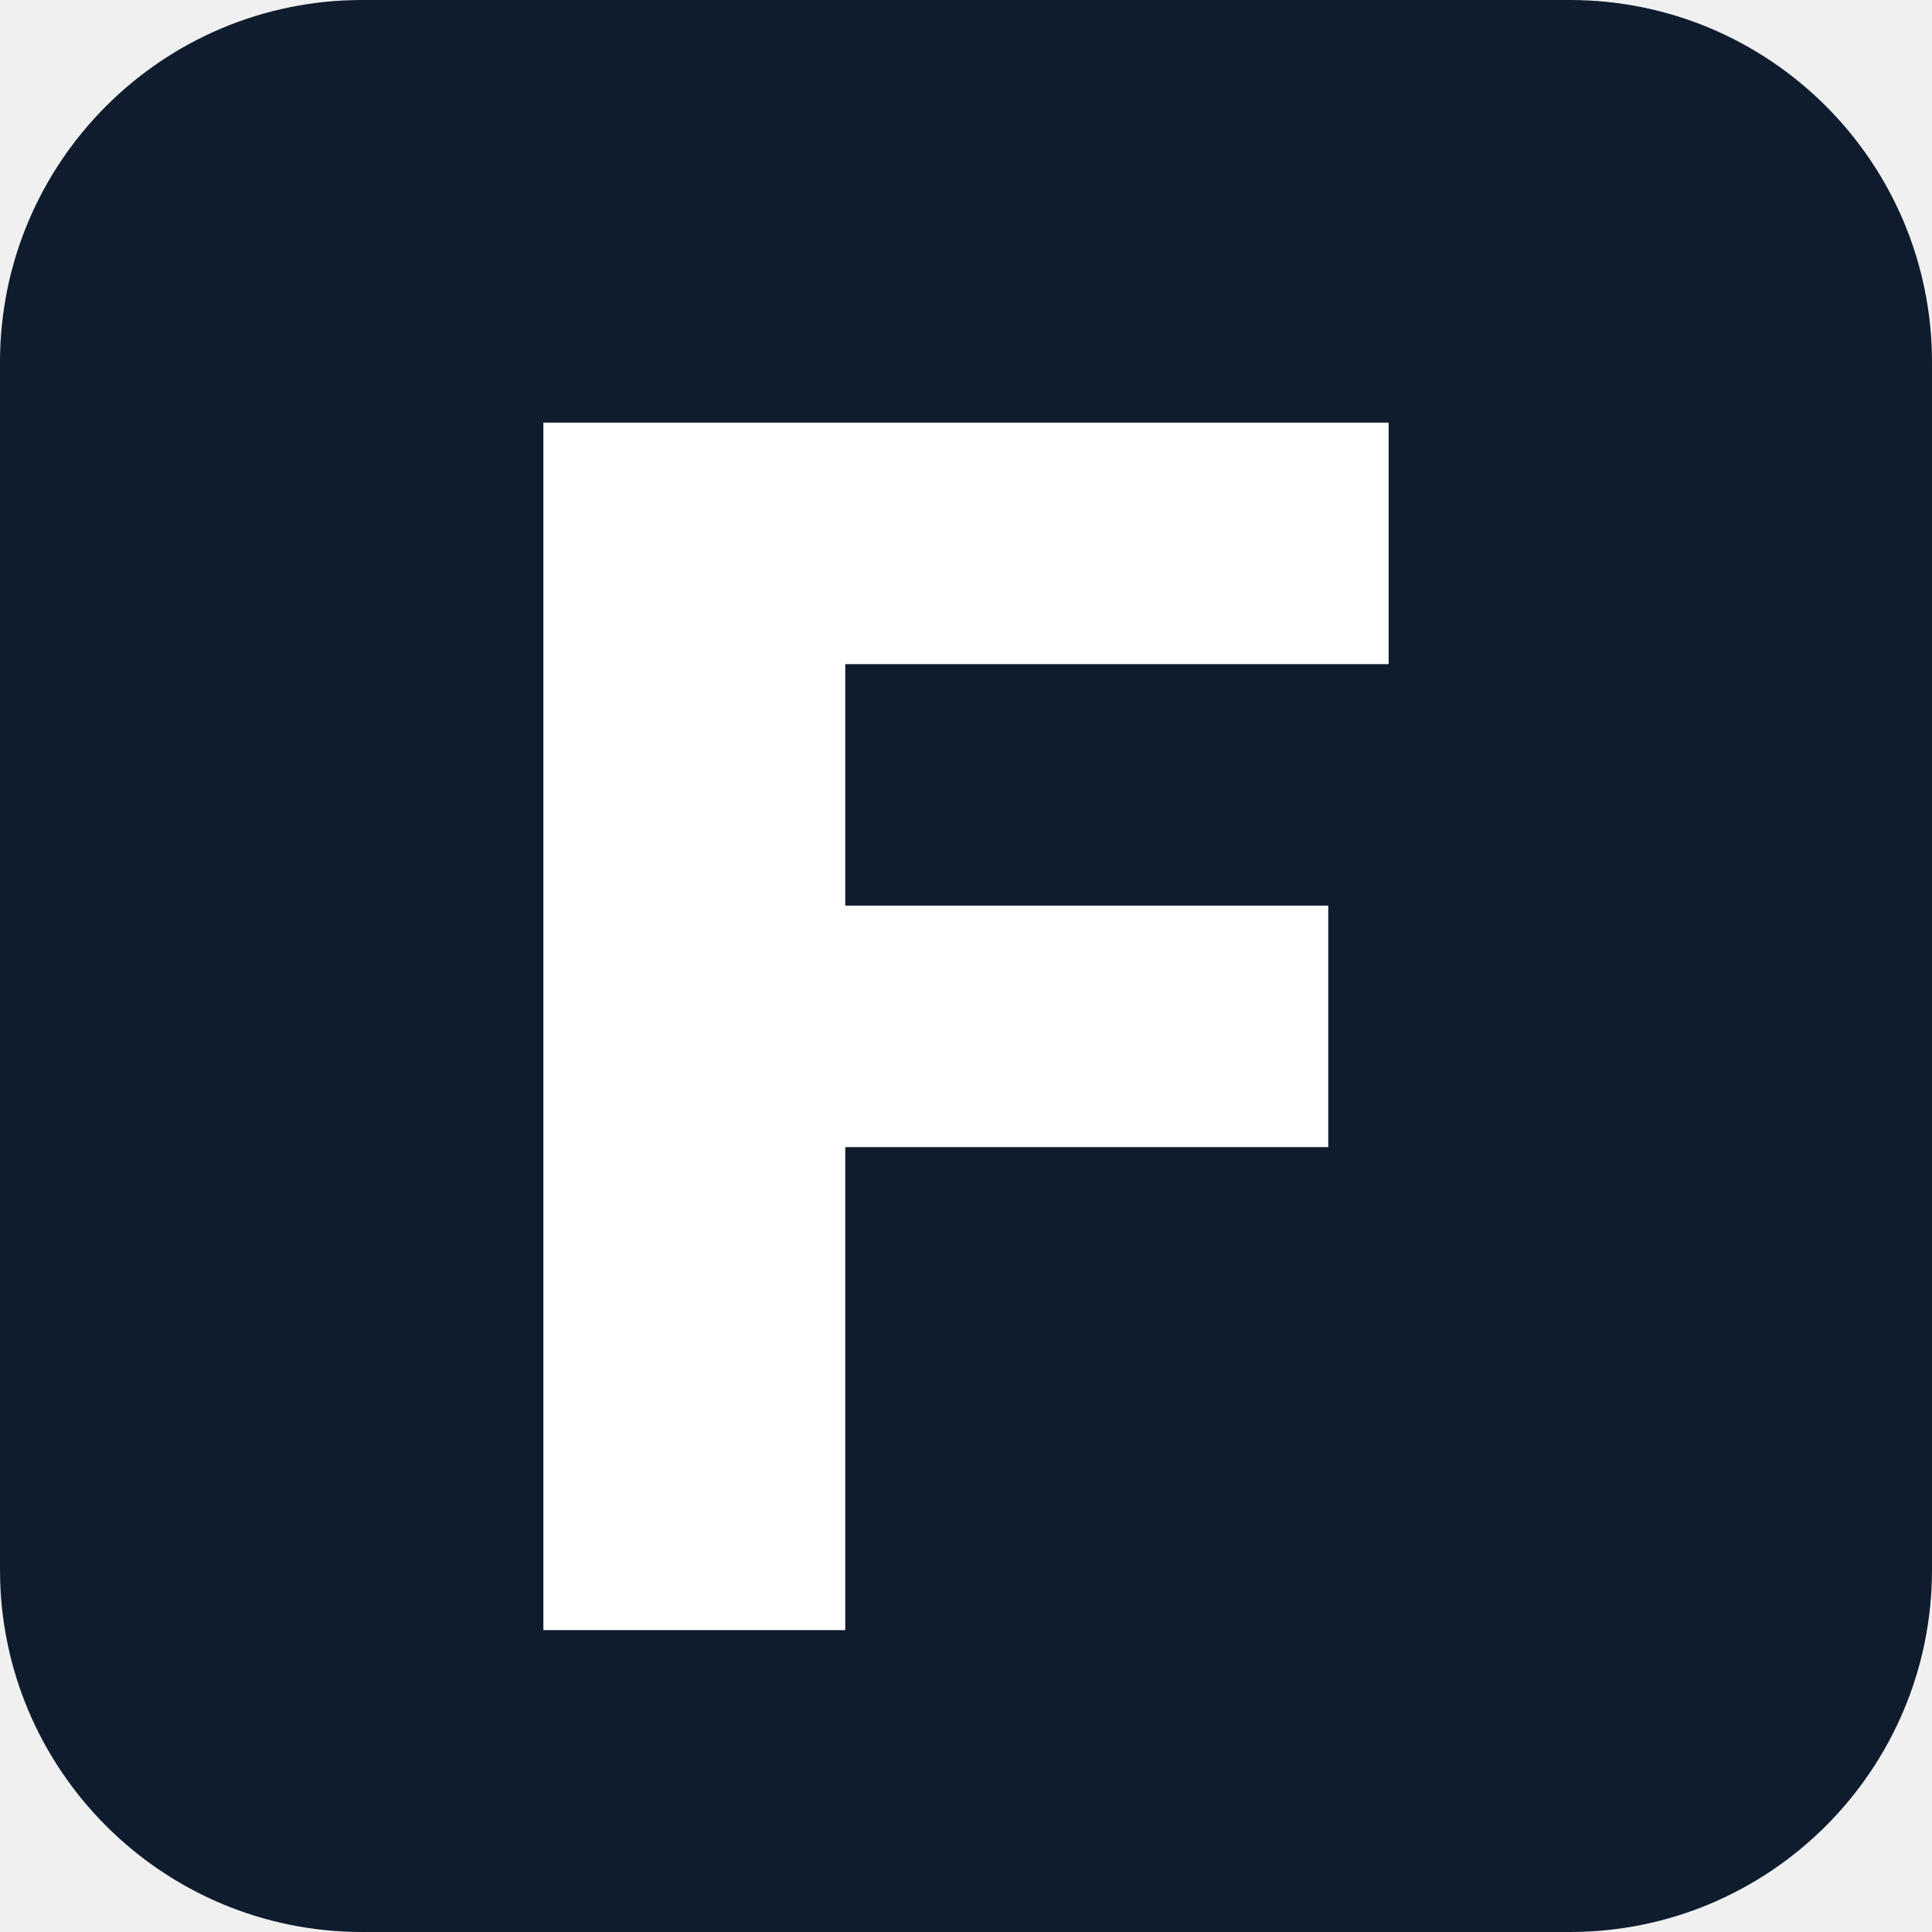
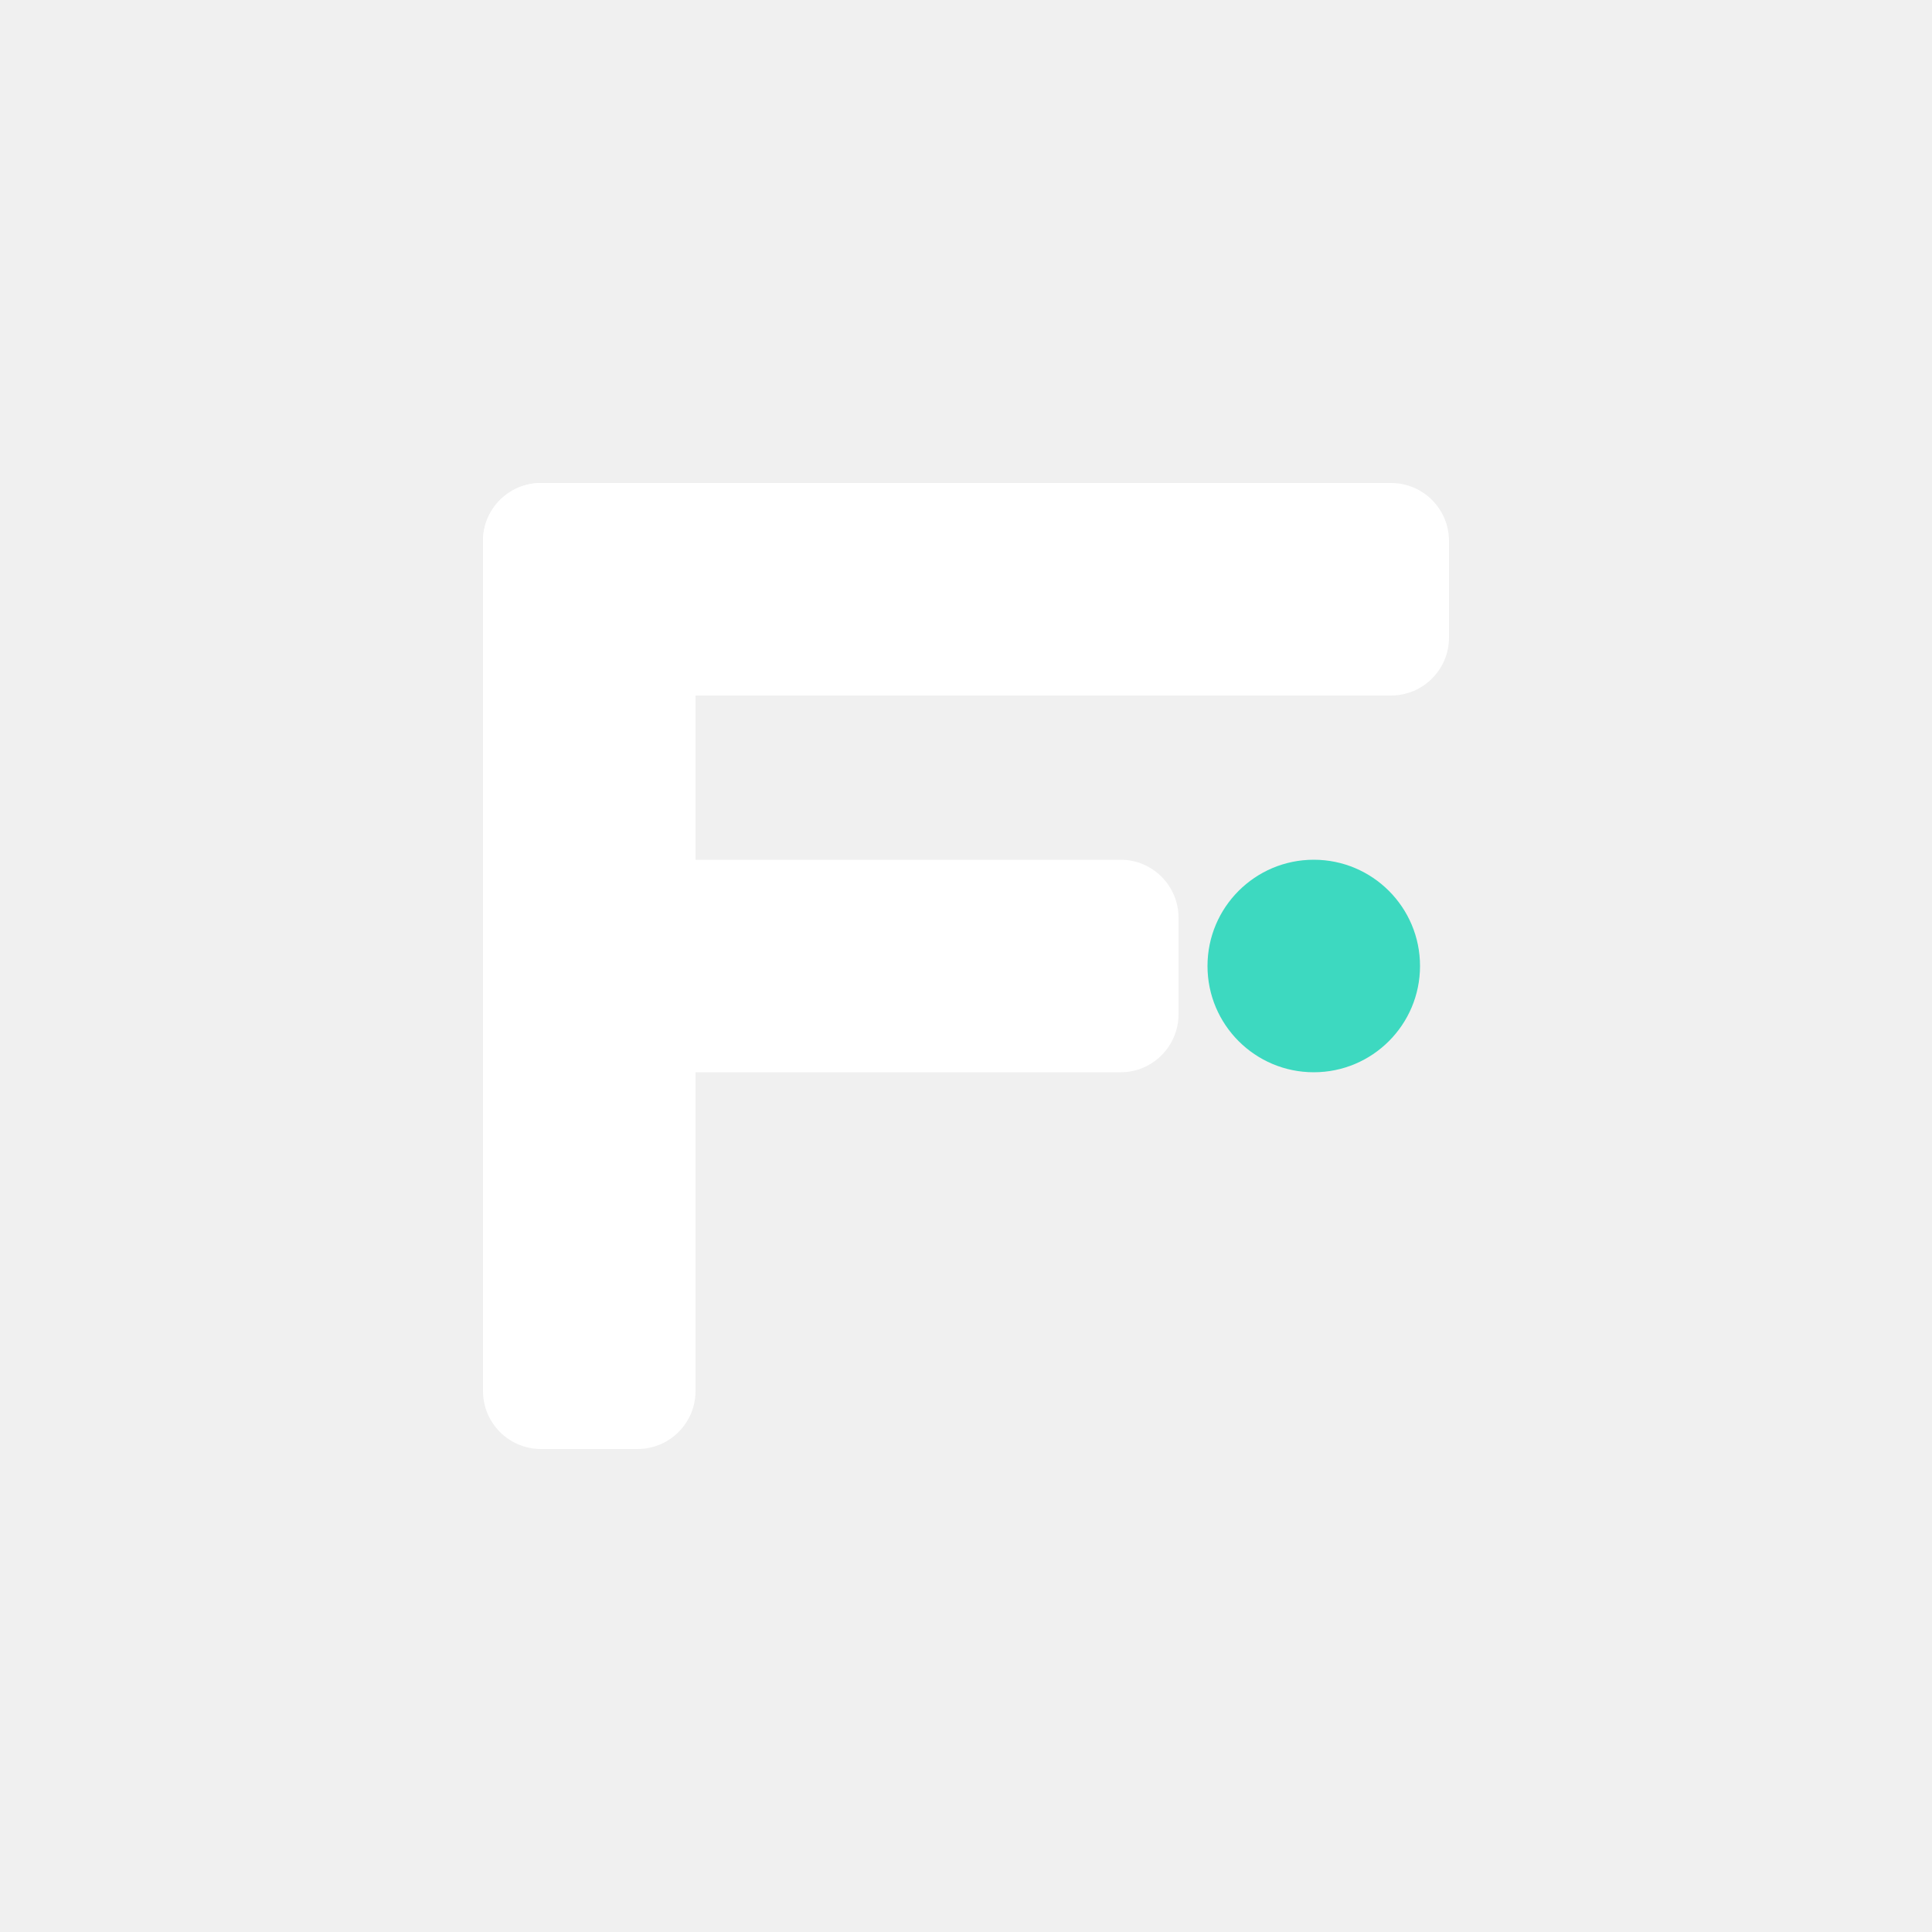
- <svg xmlns="http://www.w3.org/2000/svg" viewBox="0 0 64 64" role="img" aria-label="F">
-   <rect width="64" height="64" rx="12" fill="#0F1C2E" />
-   <path d="M18 14h28v8H28v8h16v8H28v16h-10V14z" fill="#FFFFFF" />
+ <svg xmlns="http://www.w3.org/2000/svg" width="200" height="200" viewBox="0 0 200 200">
+   <g transform="translate(50,50) scale(1.0)">
+     <rect x="0" y="0" width="22" height="100" rx="6" fill="#FFFFFF" />
+     <rect x="0" y="0" width="100" height="22" rx="6" fill="#FFFFFF" />
+     <rect x="0" y="39" width="72" height="22" rx="6" fill="#FFFFFF" />
+     <circle cx="86" cy="50" r="11" fill="#3DD9C0" />
+   </g>
</svg>
